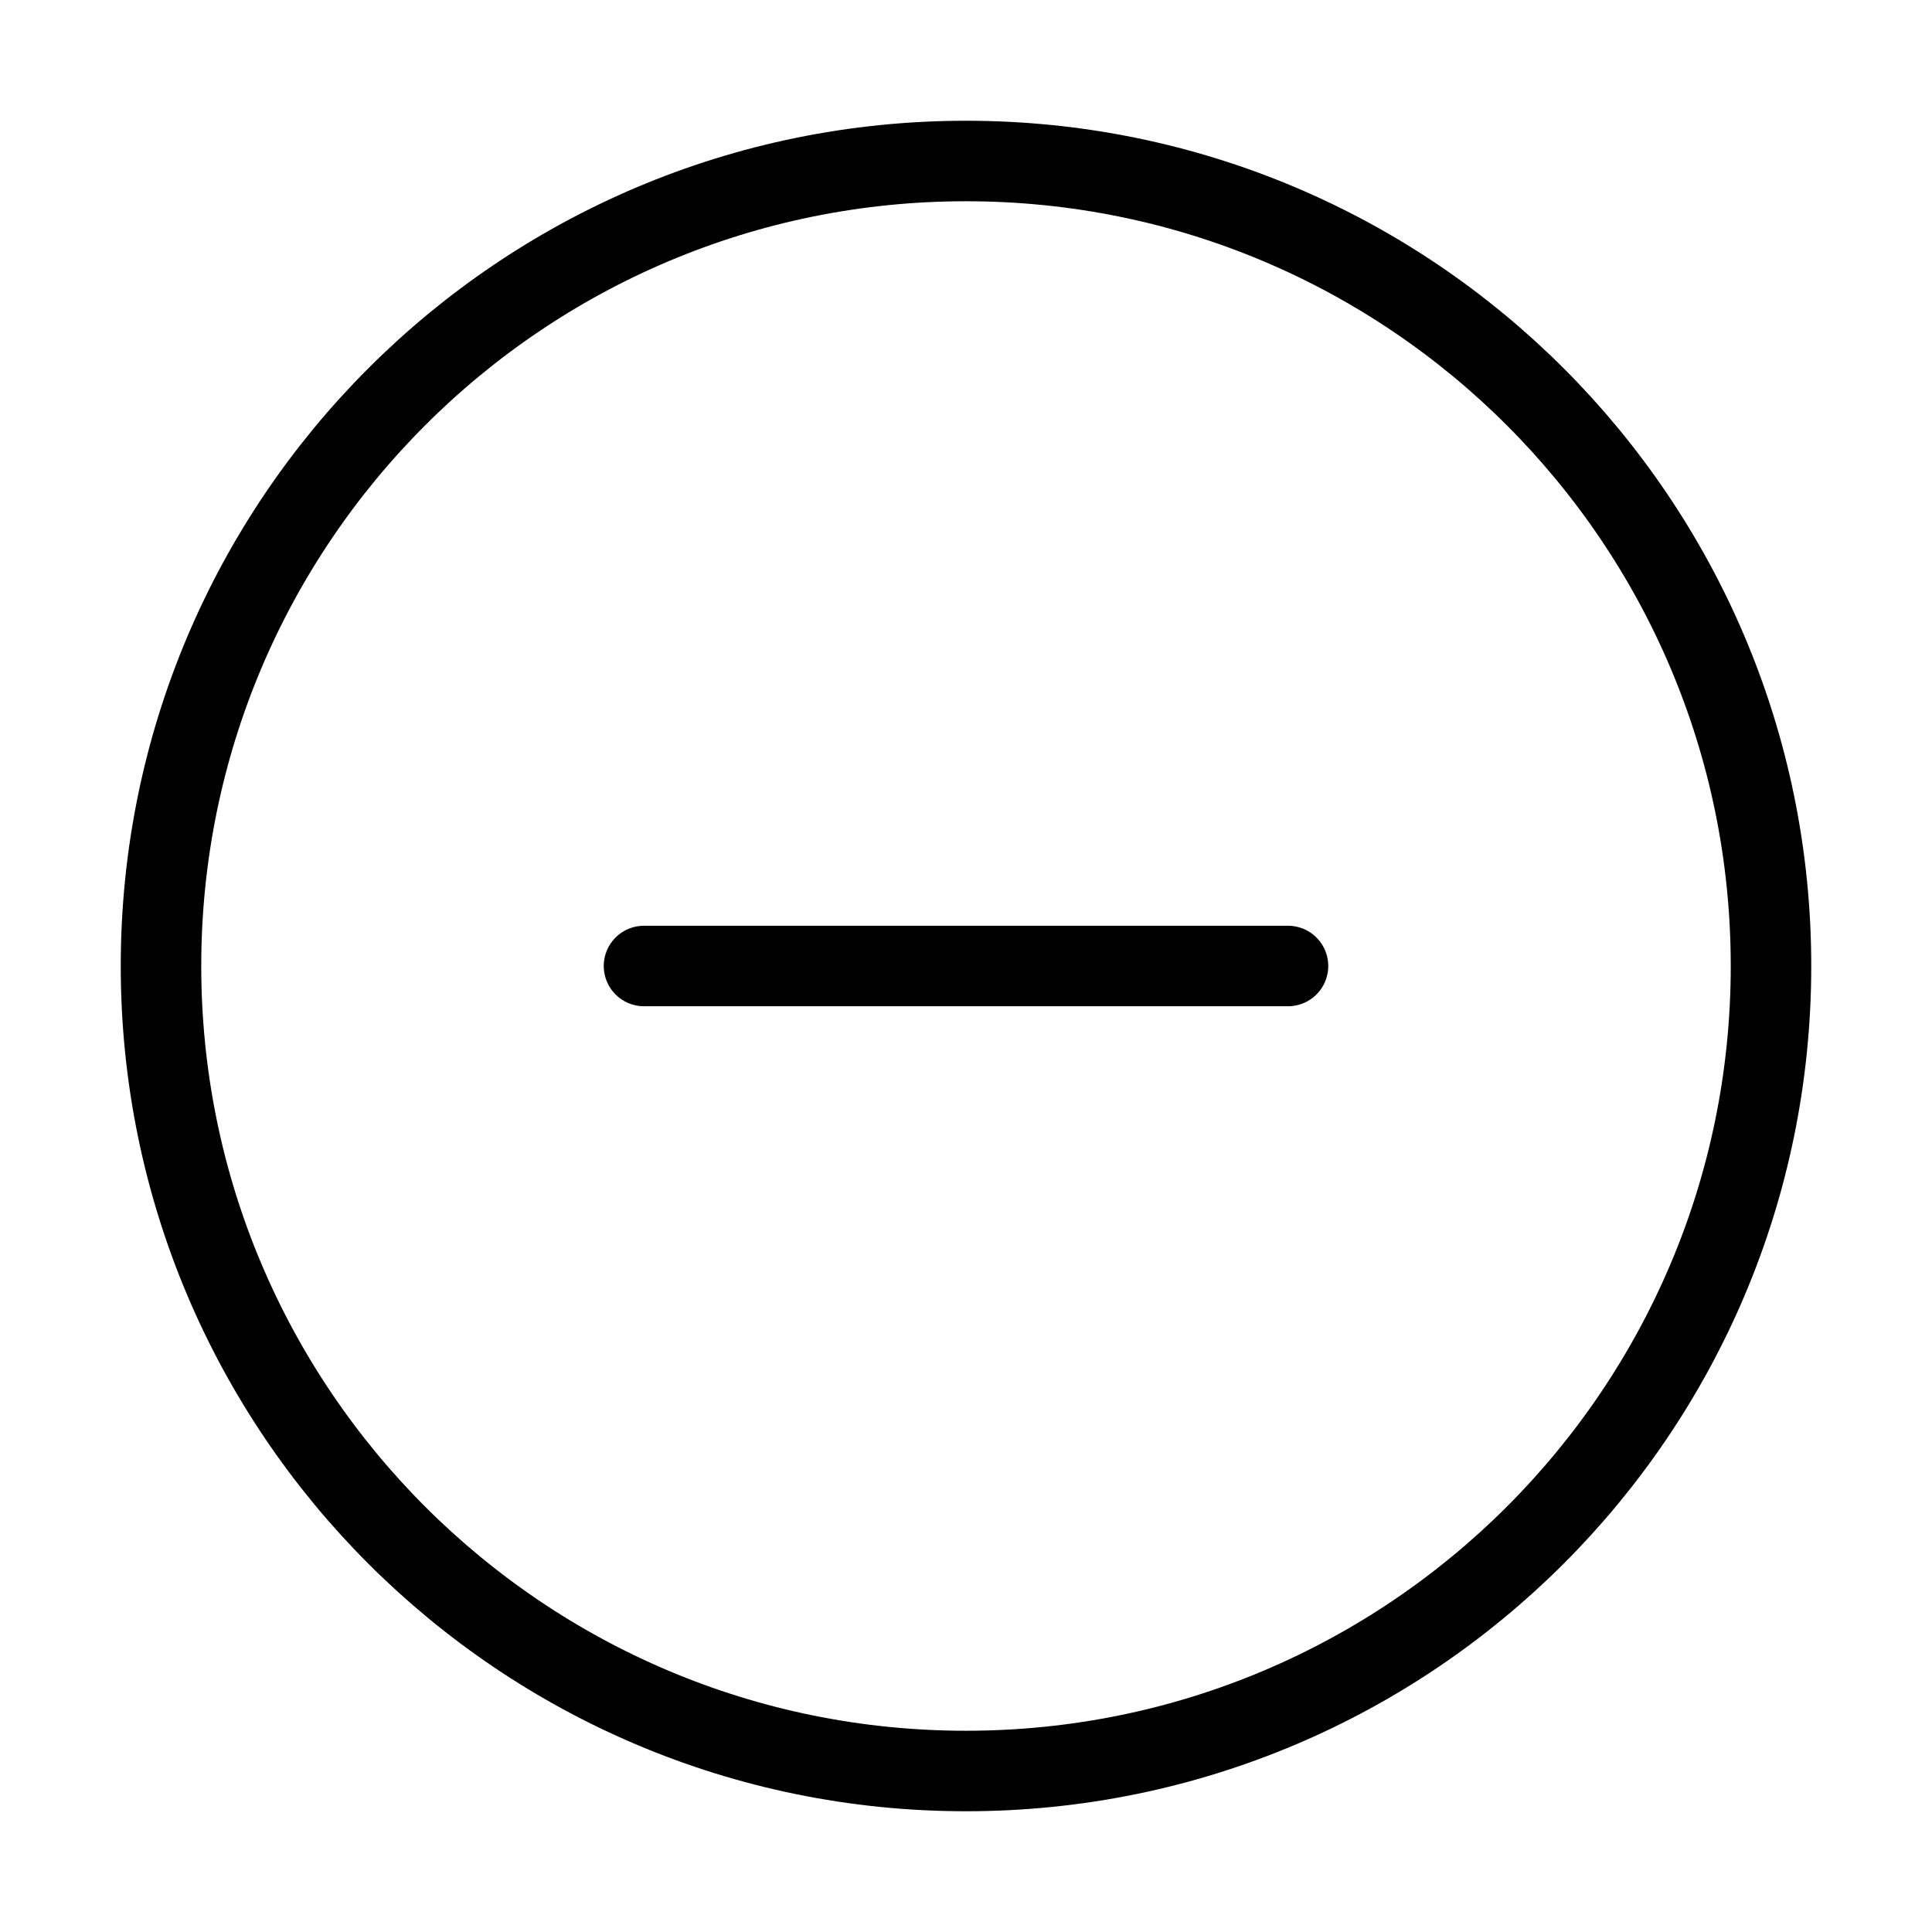
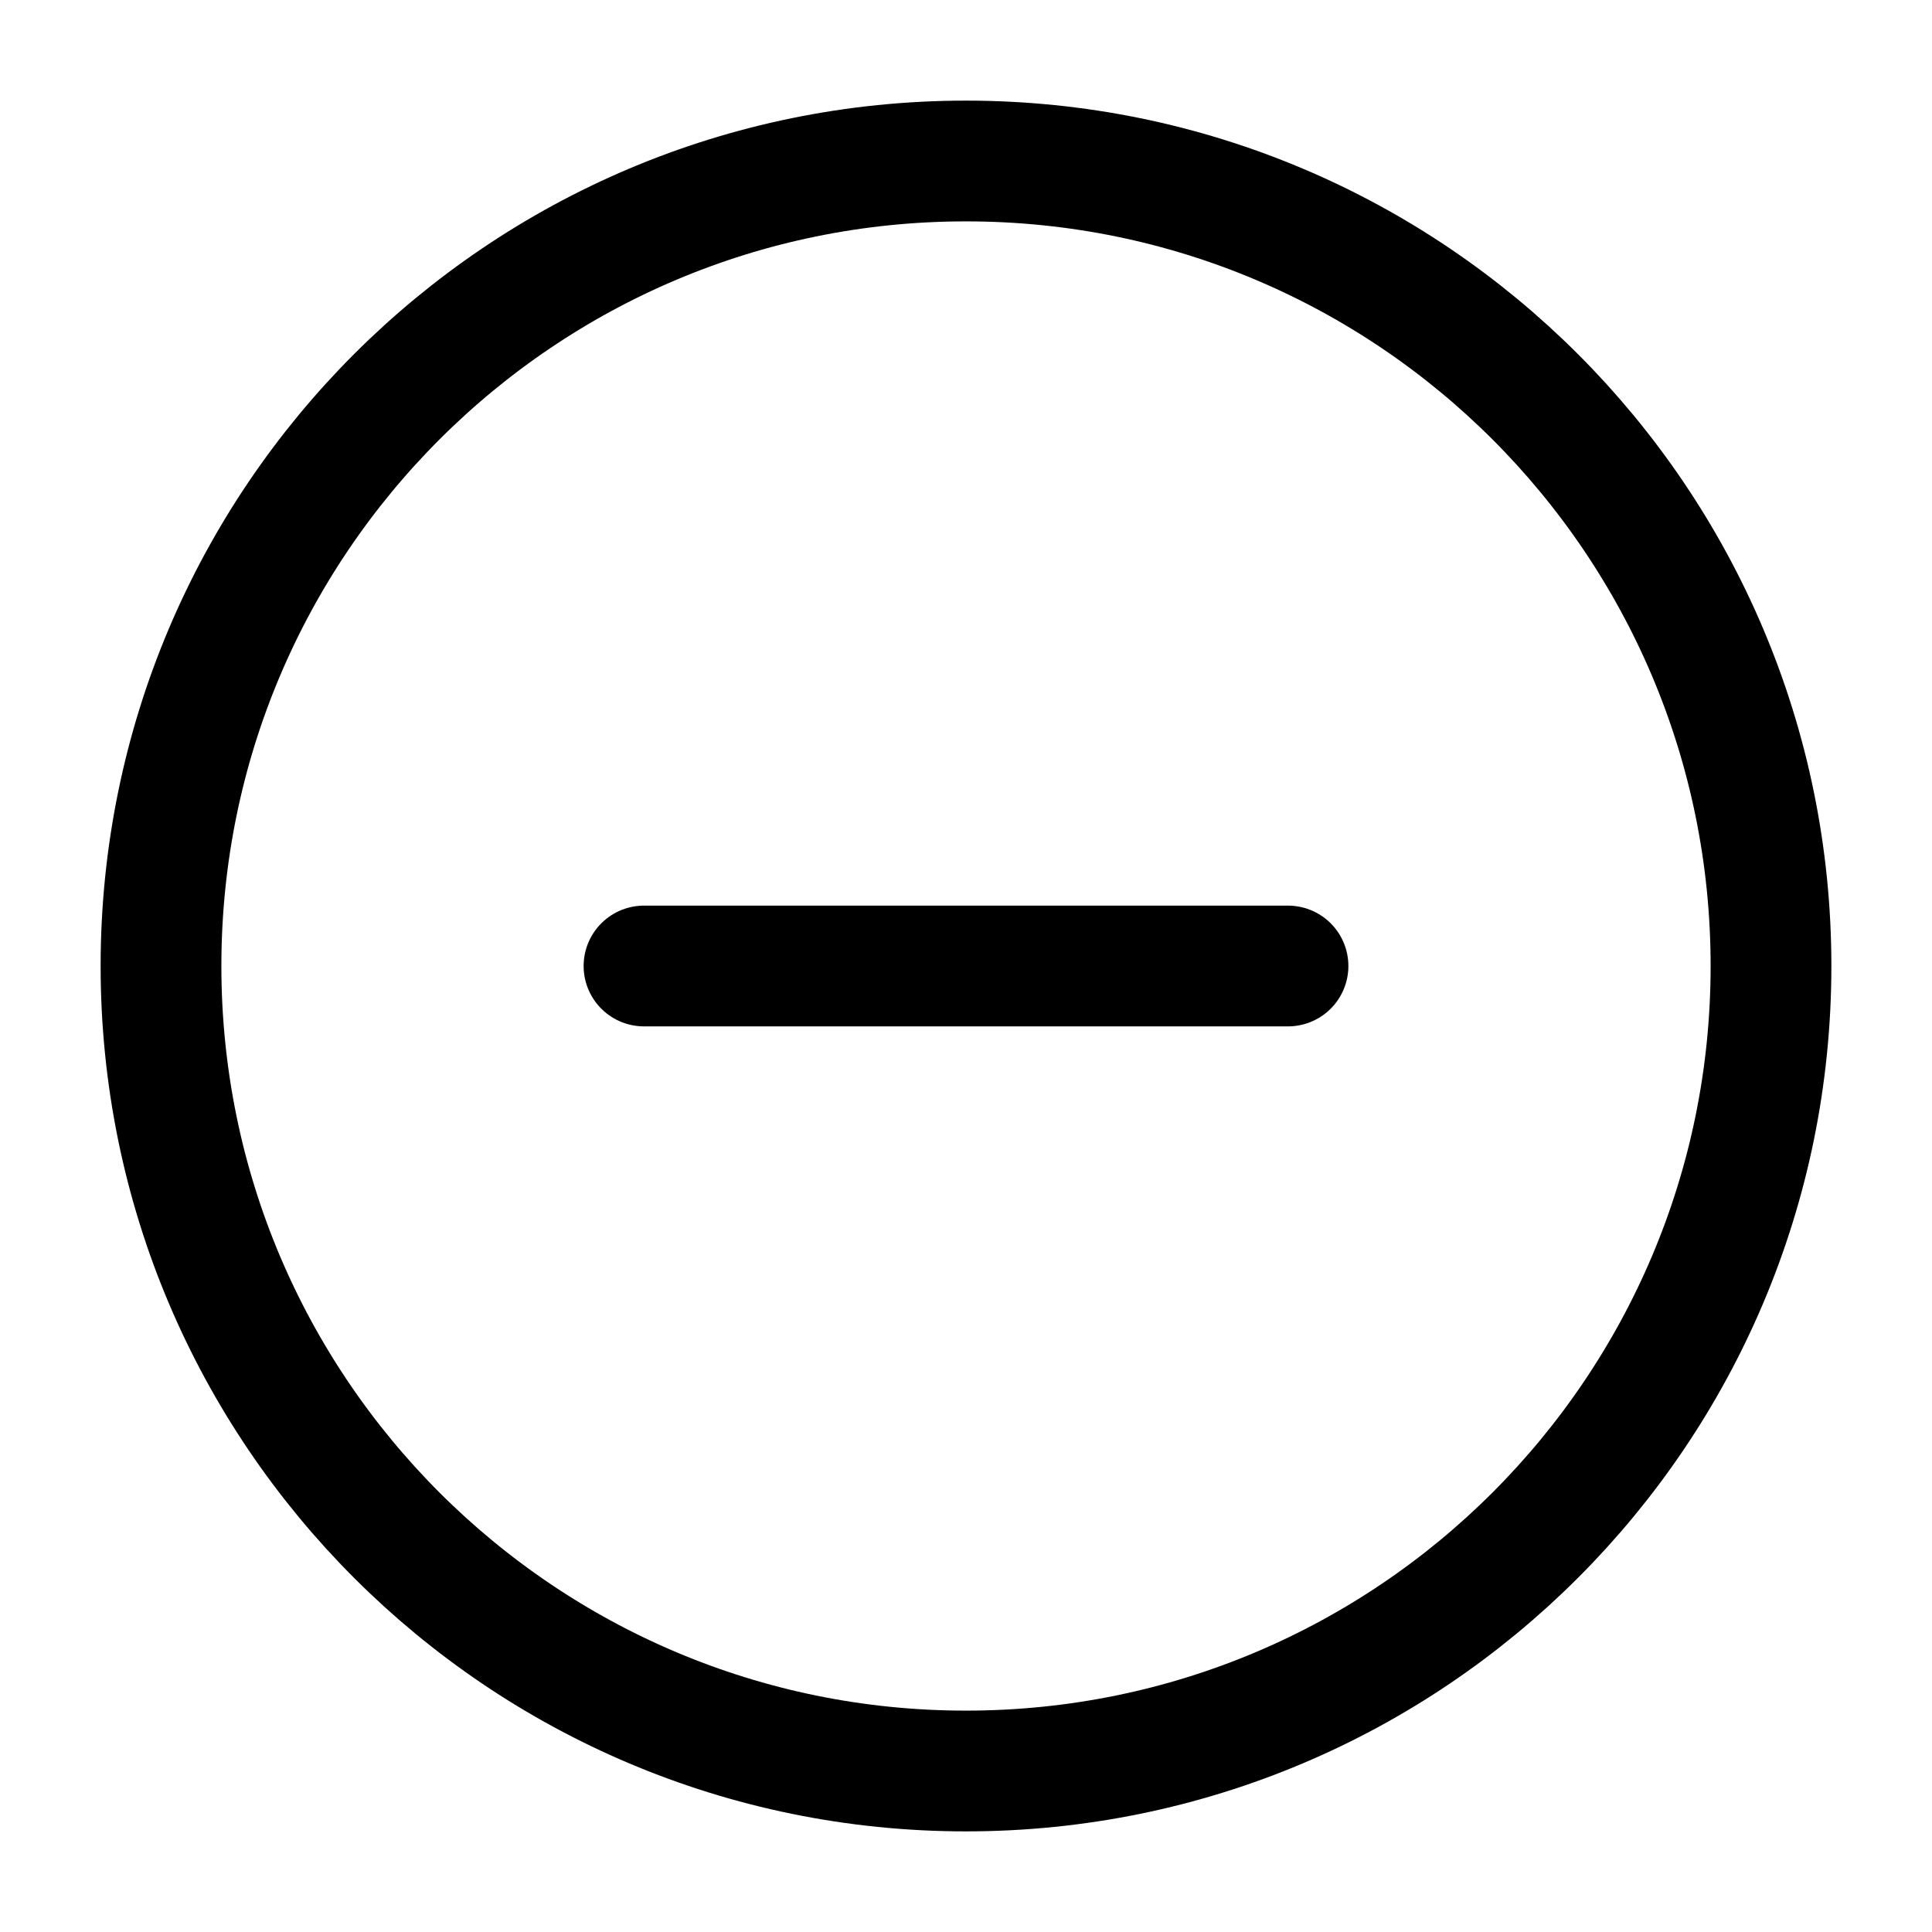
- <svg xmlns="http://www.w3.org/2000/svg" width="24" height="24" viewBox="0 0 24 24" fill="none" stroke="currentColor" stroke-width="1" stroke-linecap="round" stroke-linejoin="round" class="lucide lucide-circle-minus">
+ <svg xmlns="http://www.w3.org/2000/svg" width="24" height="24" viewBox="0 0 24 24" fill="none" stroke="currentColor" stroke-width="1.5" stroke-linecap="round" stroke-linejoin="round" class="lucide lucide-circle-minus">
  <circle cx="12" cy="12" r="10" />
  <path d="M8 12h8" />
</svg>
